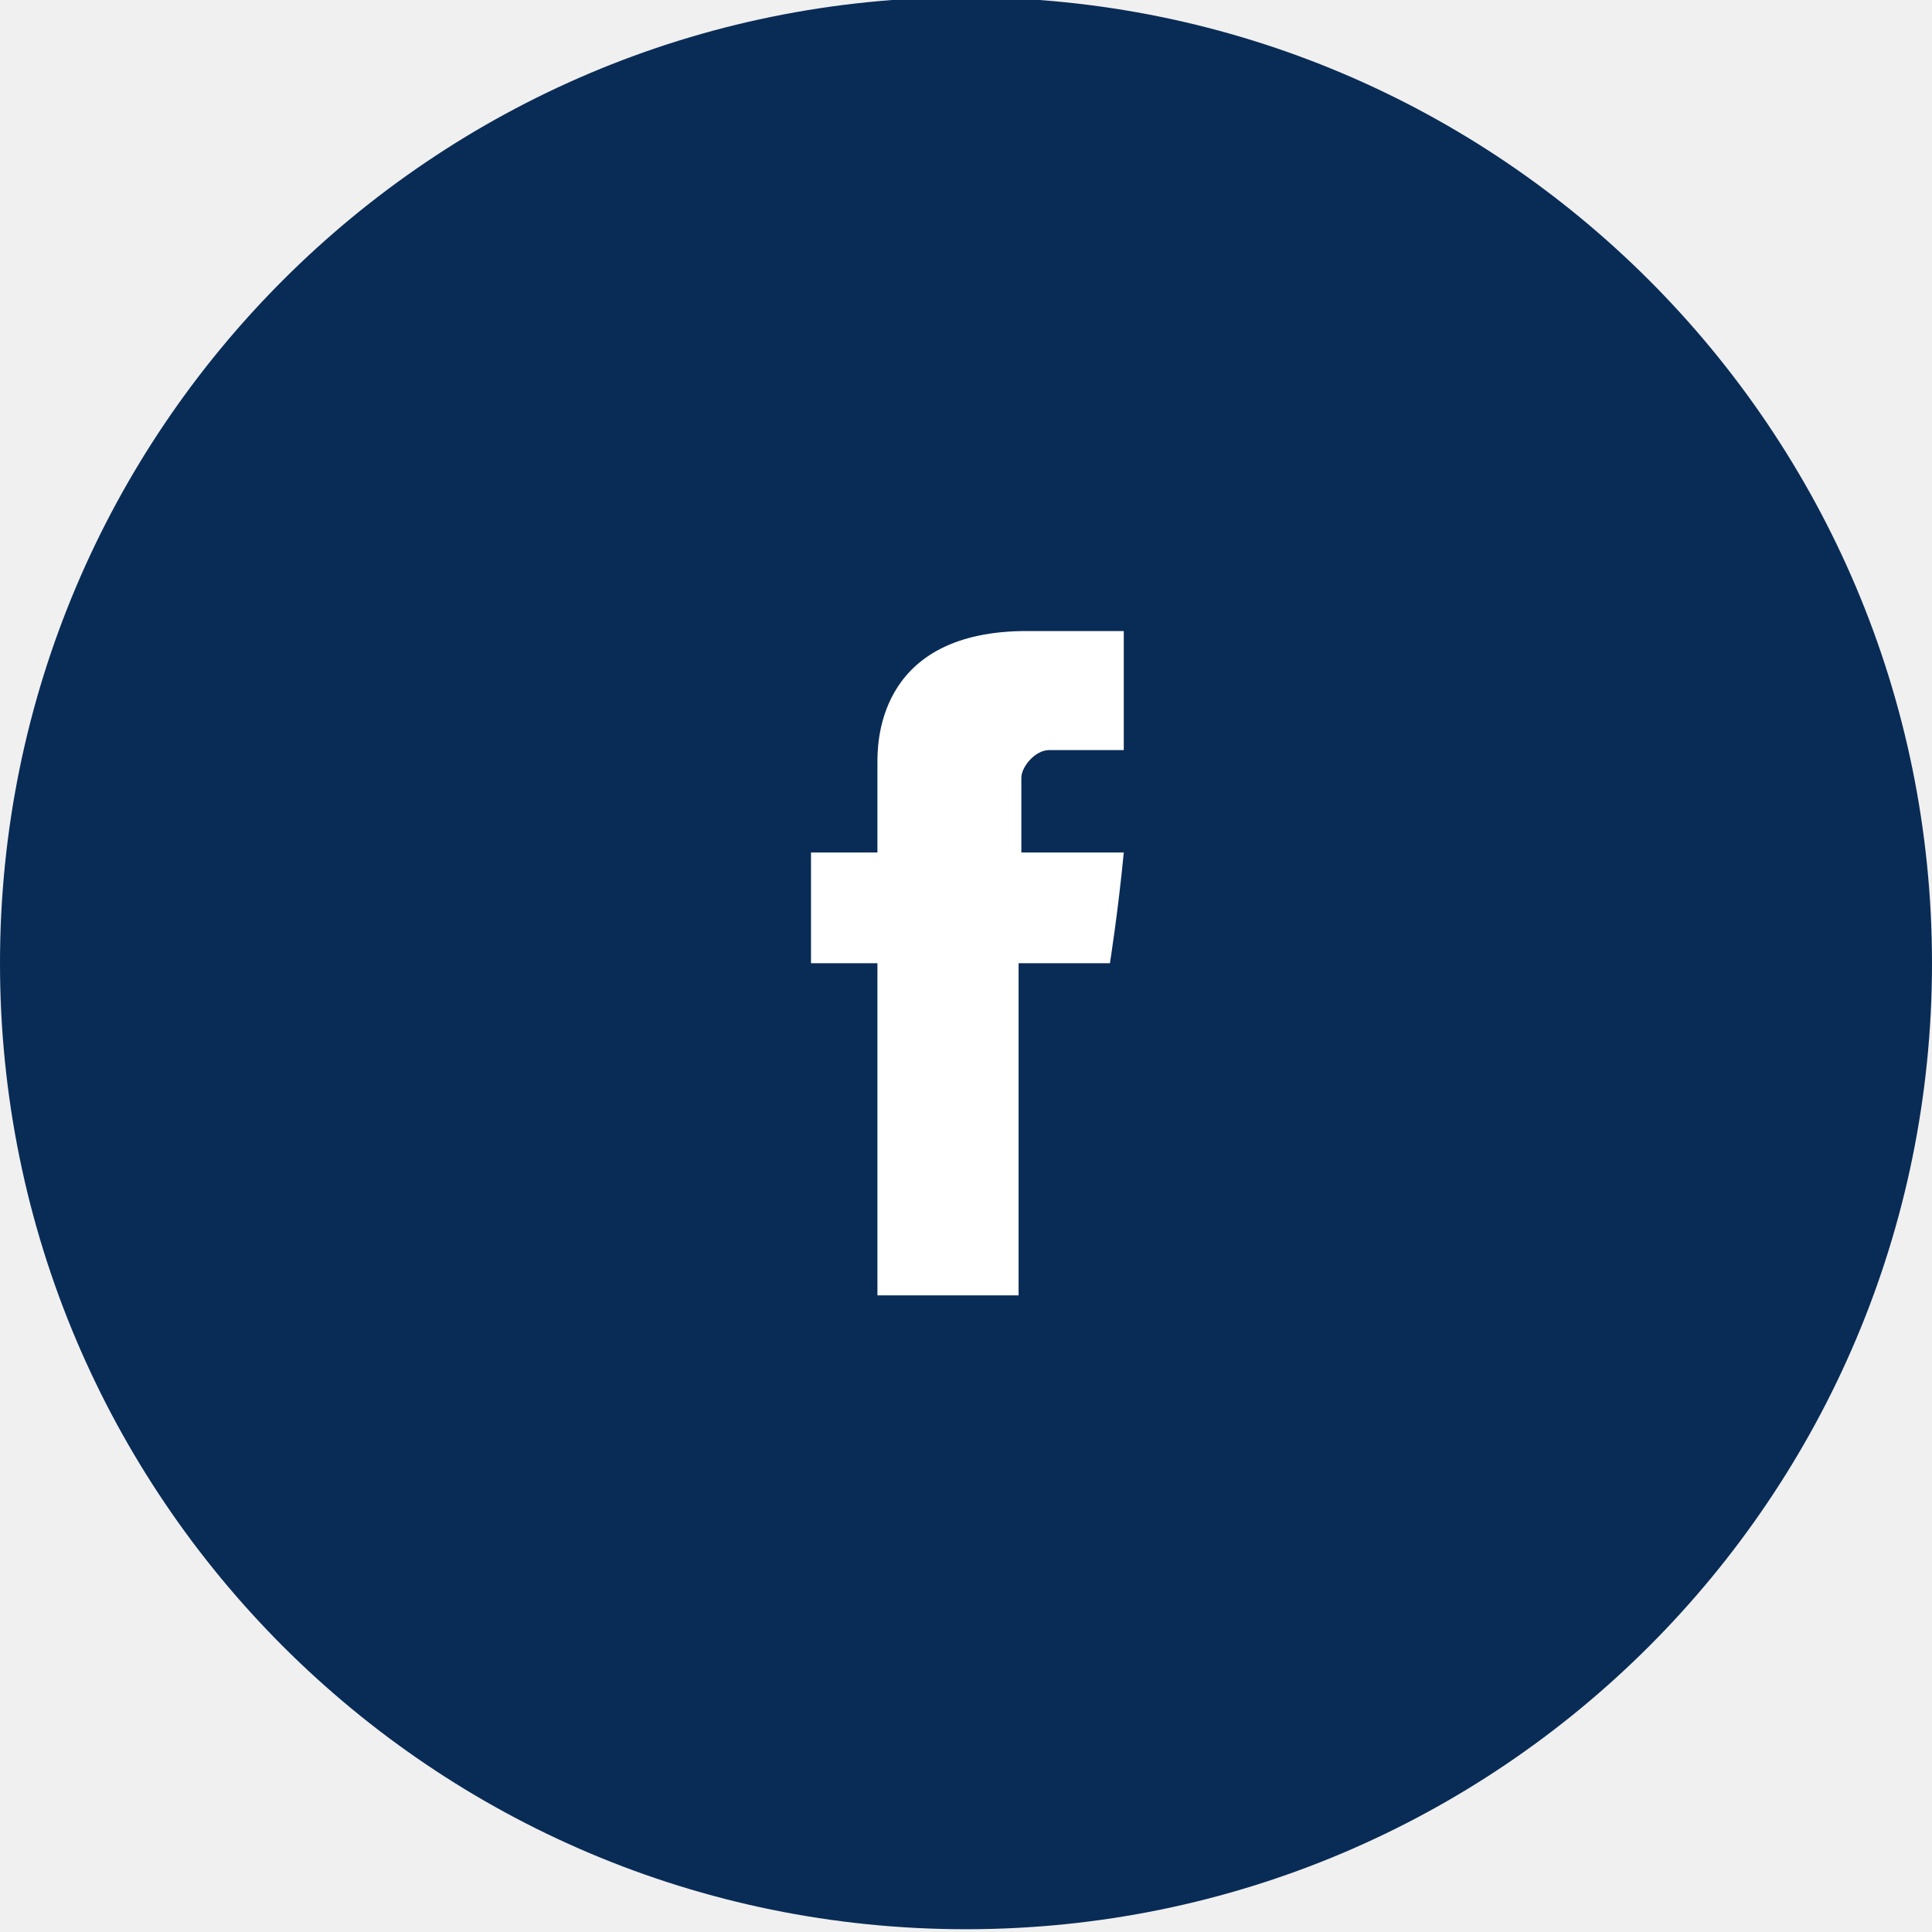
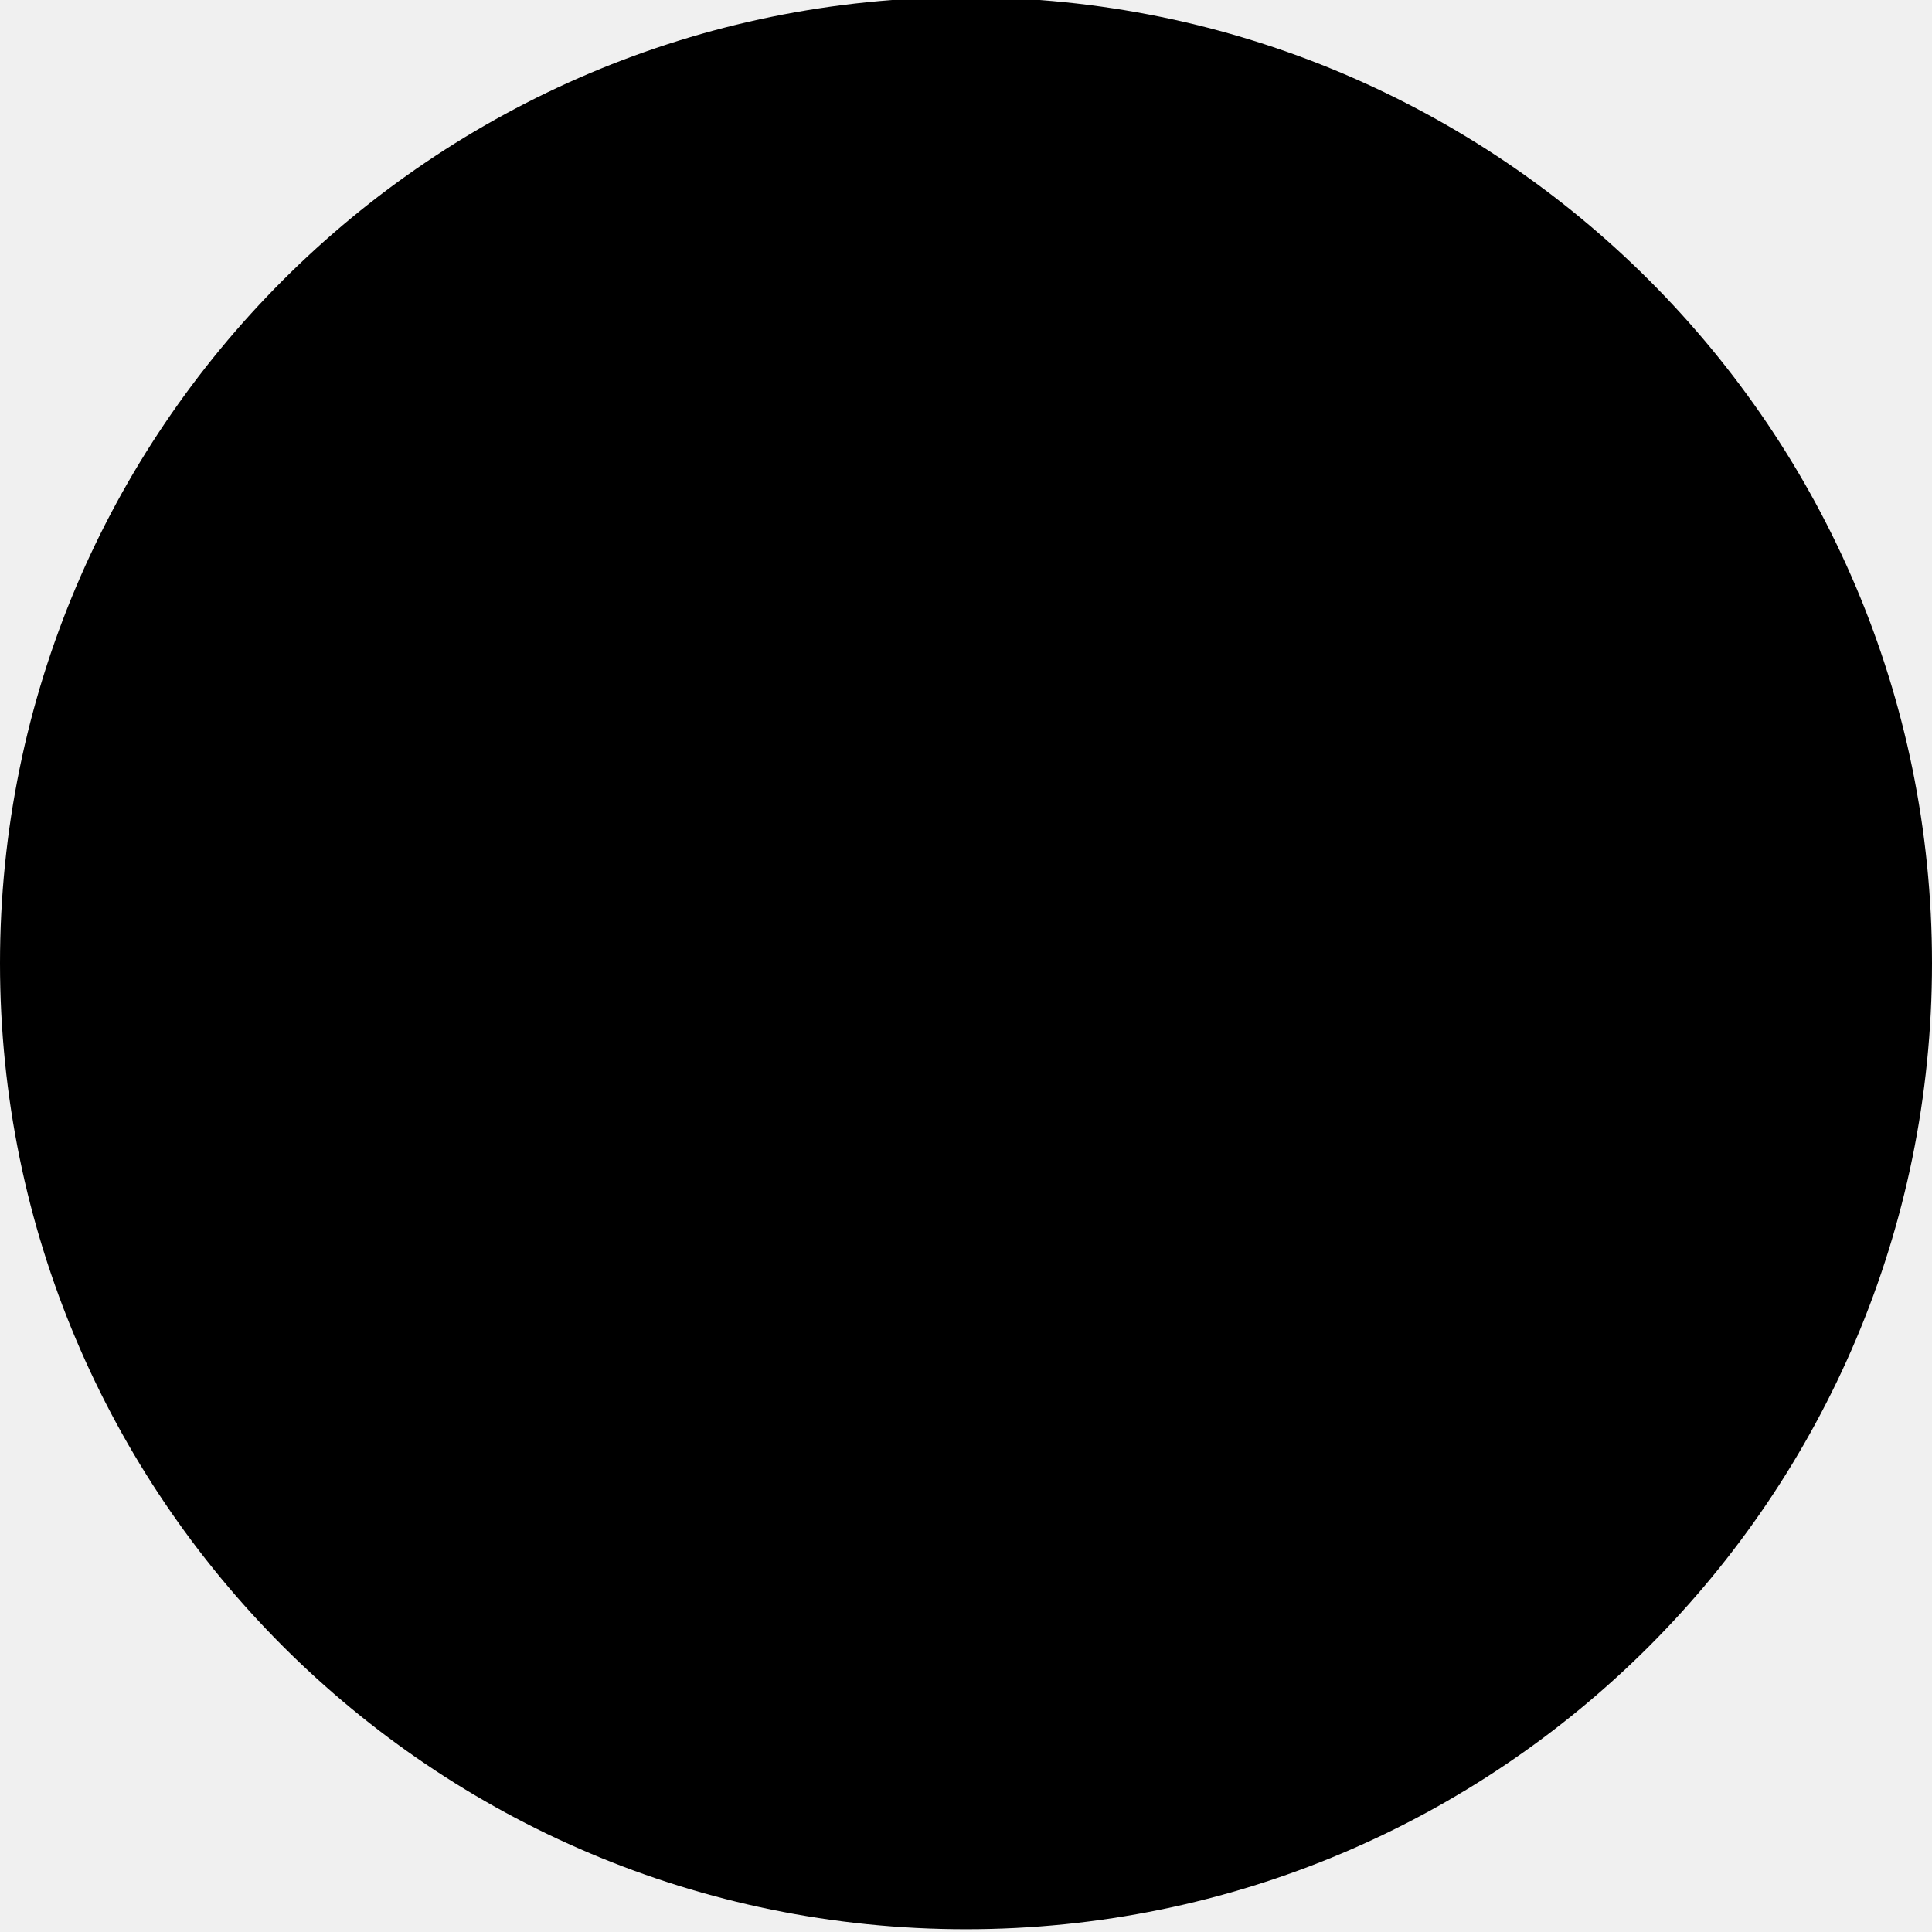
<svg xmlns="http://www.w3.org/2000/svg" version="1.1" id="Layer_1" x="0px" y="0px" width="69.8px" height="69.8px" viewBox="-226.2 401.4 69.8 69.8" style="enable-background:new -226.2 401.4 69.8 69.8;" xml:space="preserve">
  <style type="text/css">
- 	.st0{fill:#045D95;}
- 	.st1{fill:#092C56;}
- 	.st2{fill:#FFFFFF;}
+ 
</style>
  <circle class="st1" cx="-191.3" cy="436.2" r="34.9" />
  <path id="Facebook_3_" class="st2" d="M-194.5,429c0,0.6,0,3.2,0,3.2h-2.4v4h2.4v12h5.1v-12h3.3c0,0,0.3-1.9,0.5-4  c-0.4,0-3.7,0-3.7,0s0-2.3,0-2.7c0-0.4,0.5-1,1-1c0.5,0,1.6,0,2.7,0c0-0.5,0-2.4,0-4.3c-1.3,0-3,0-3.7,0  C-194.6,424.3-194.5,428.4-194.5,429z" />
</svg>
